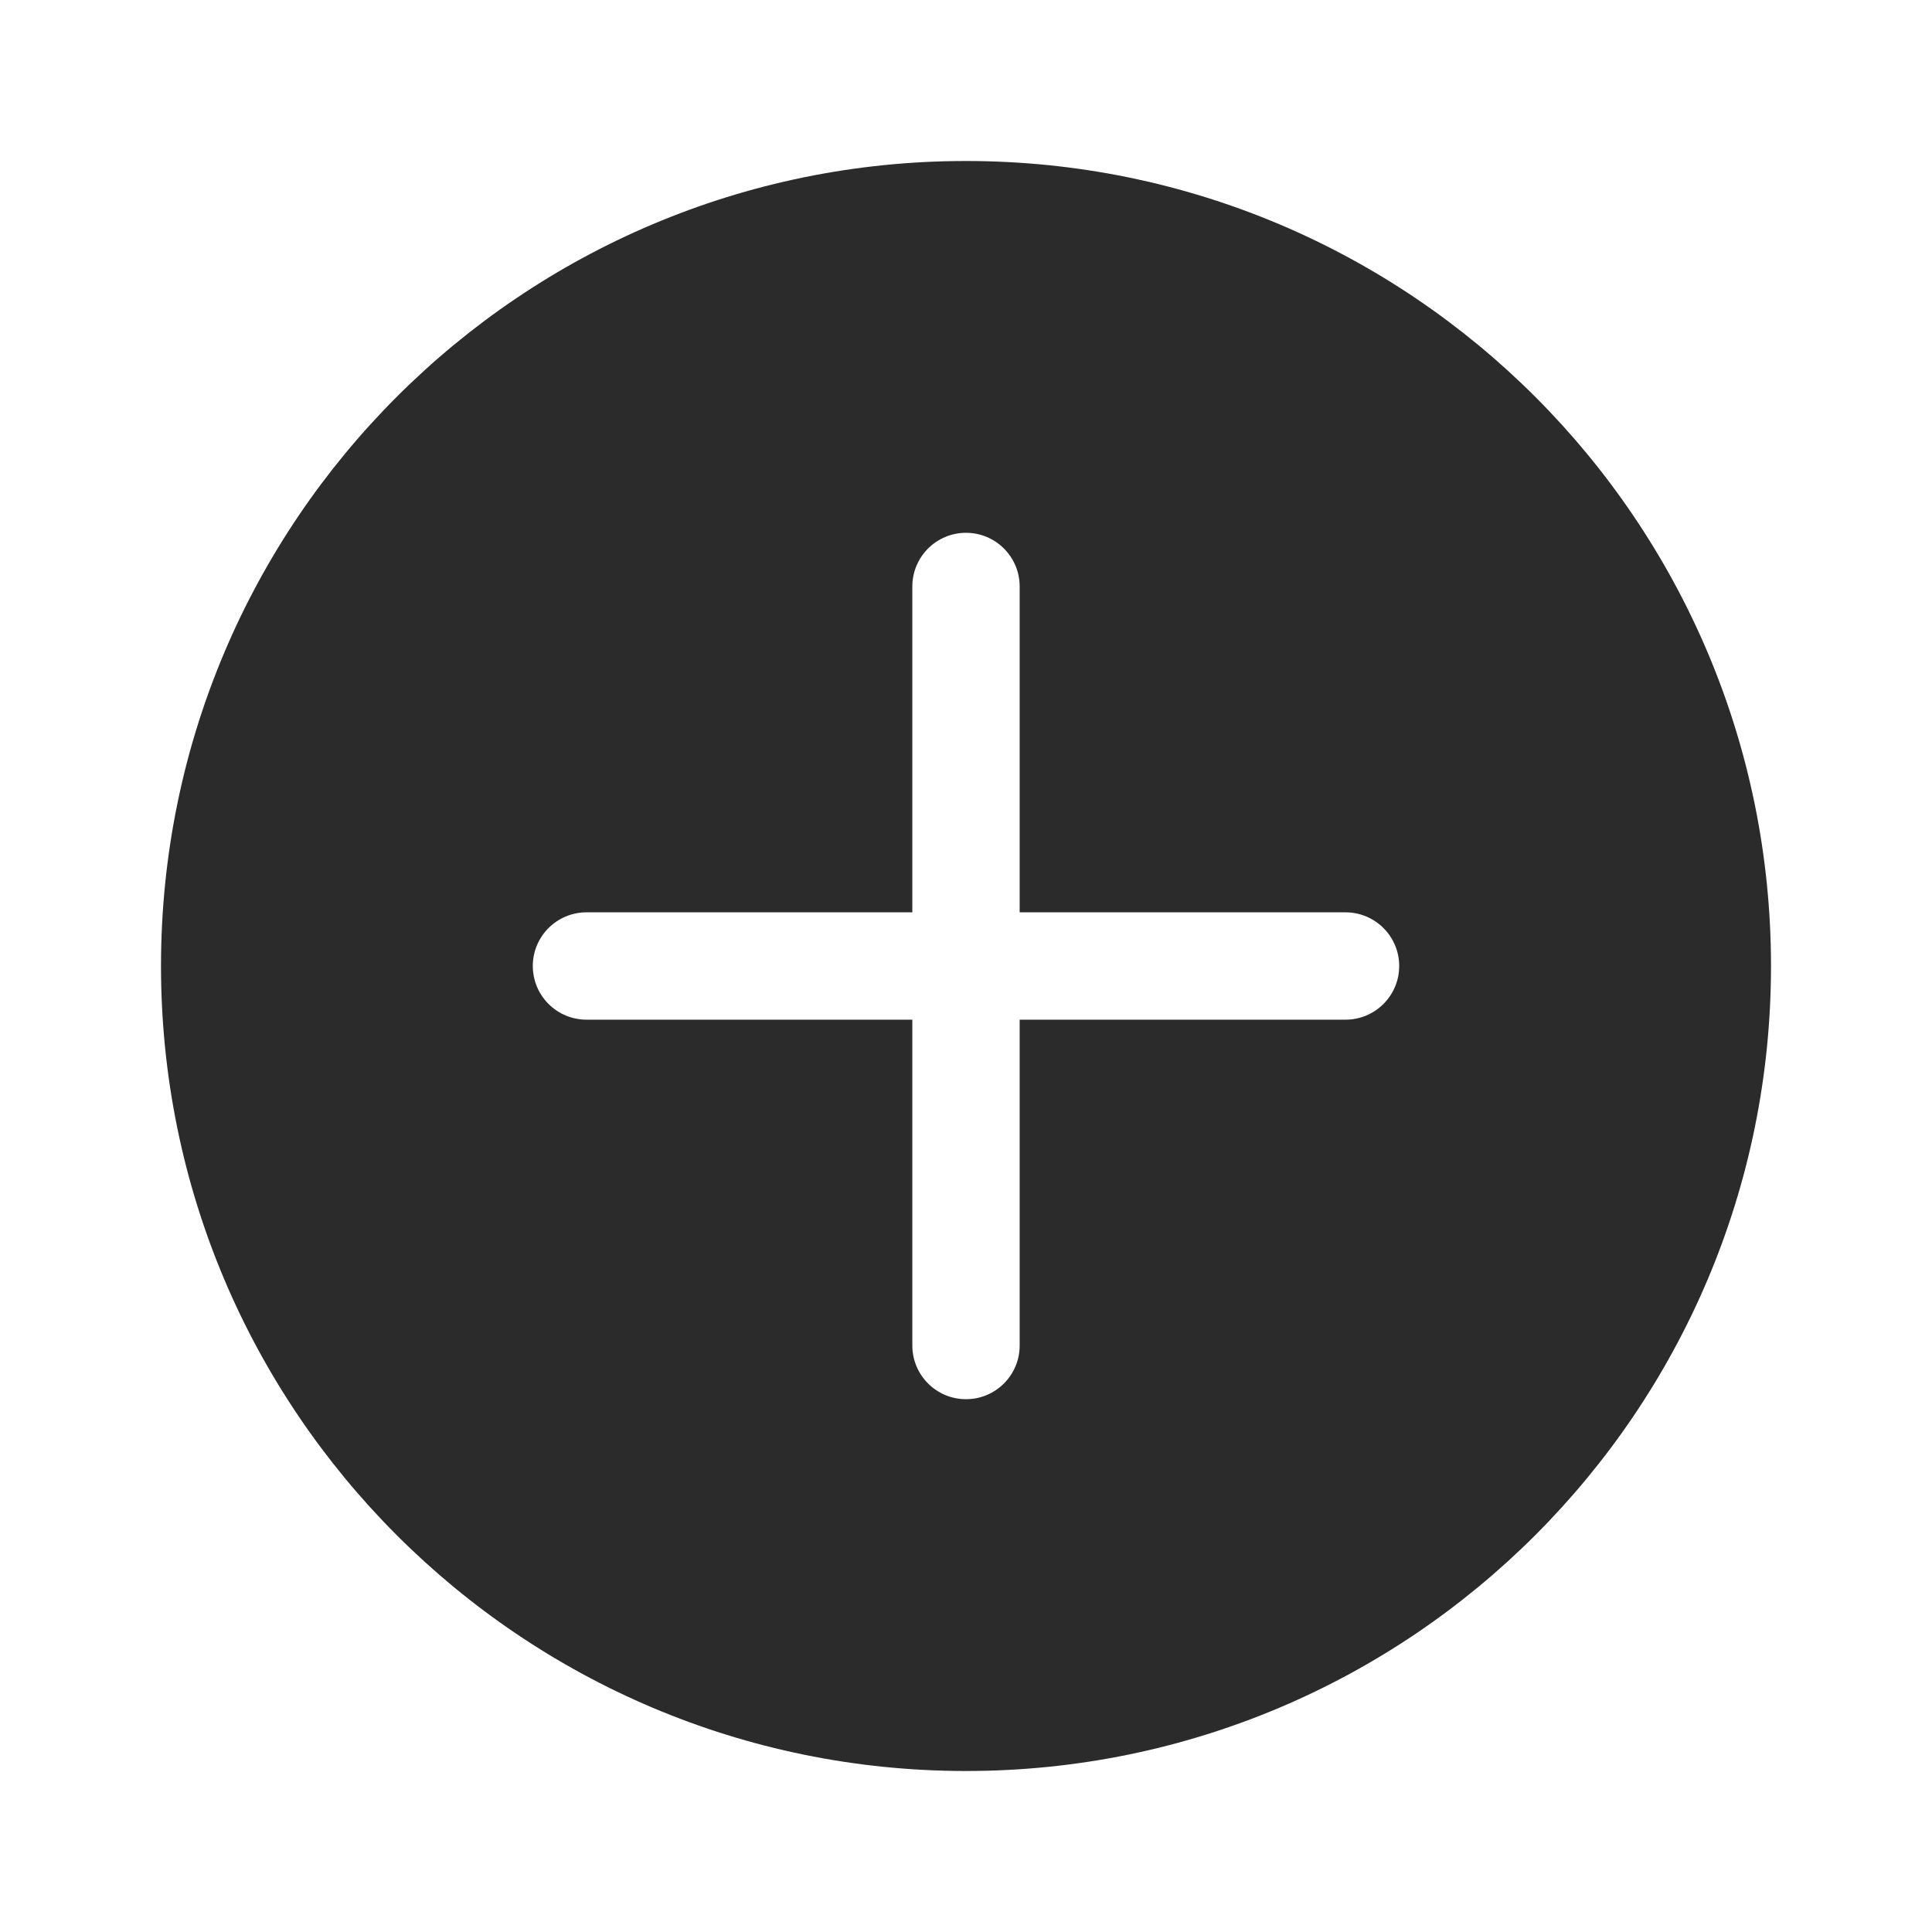
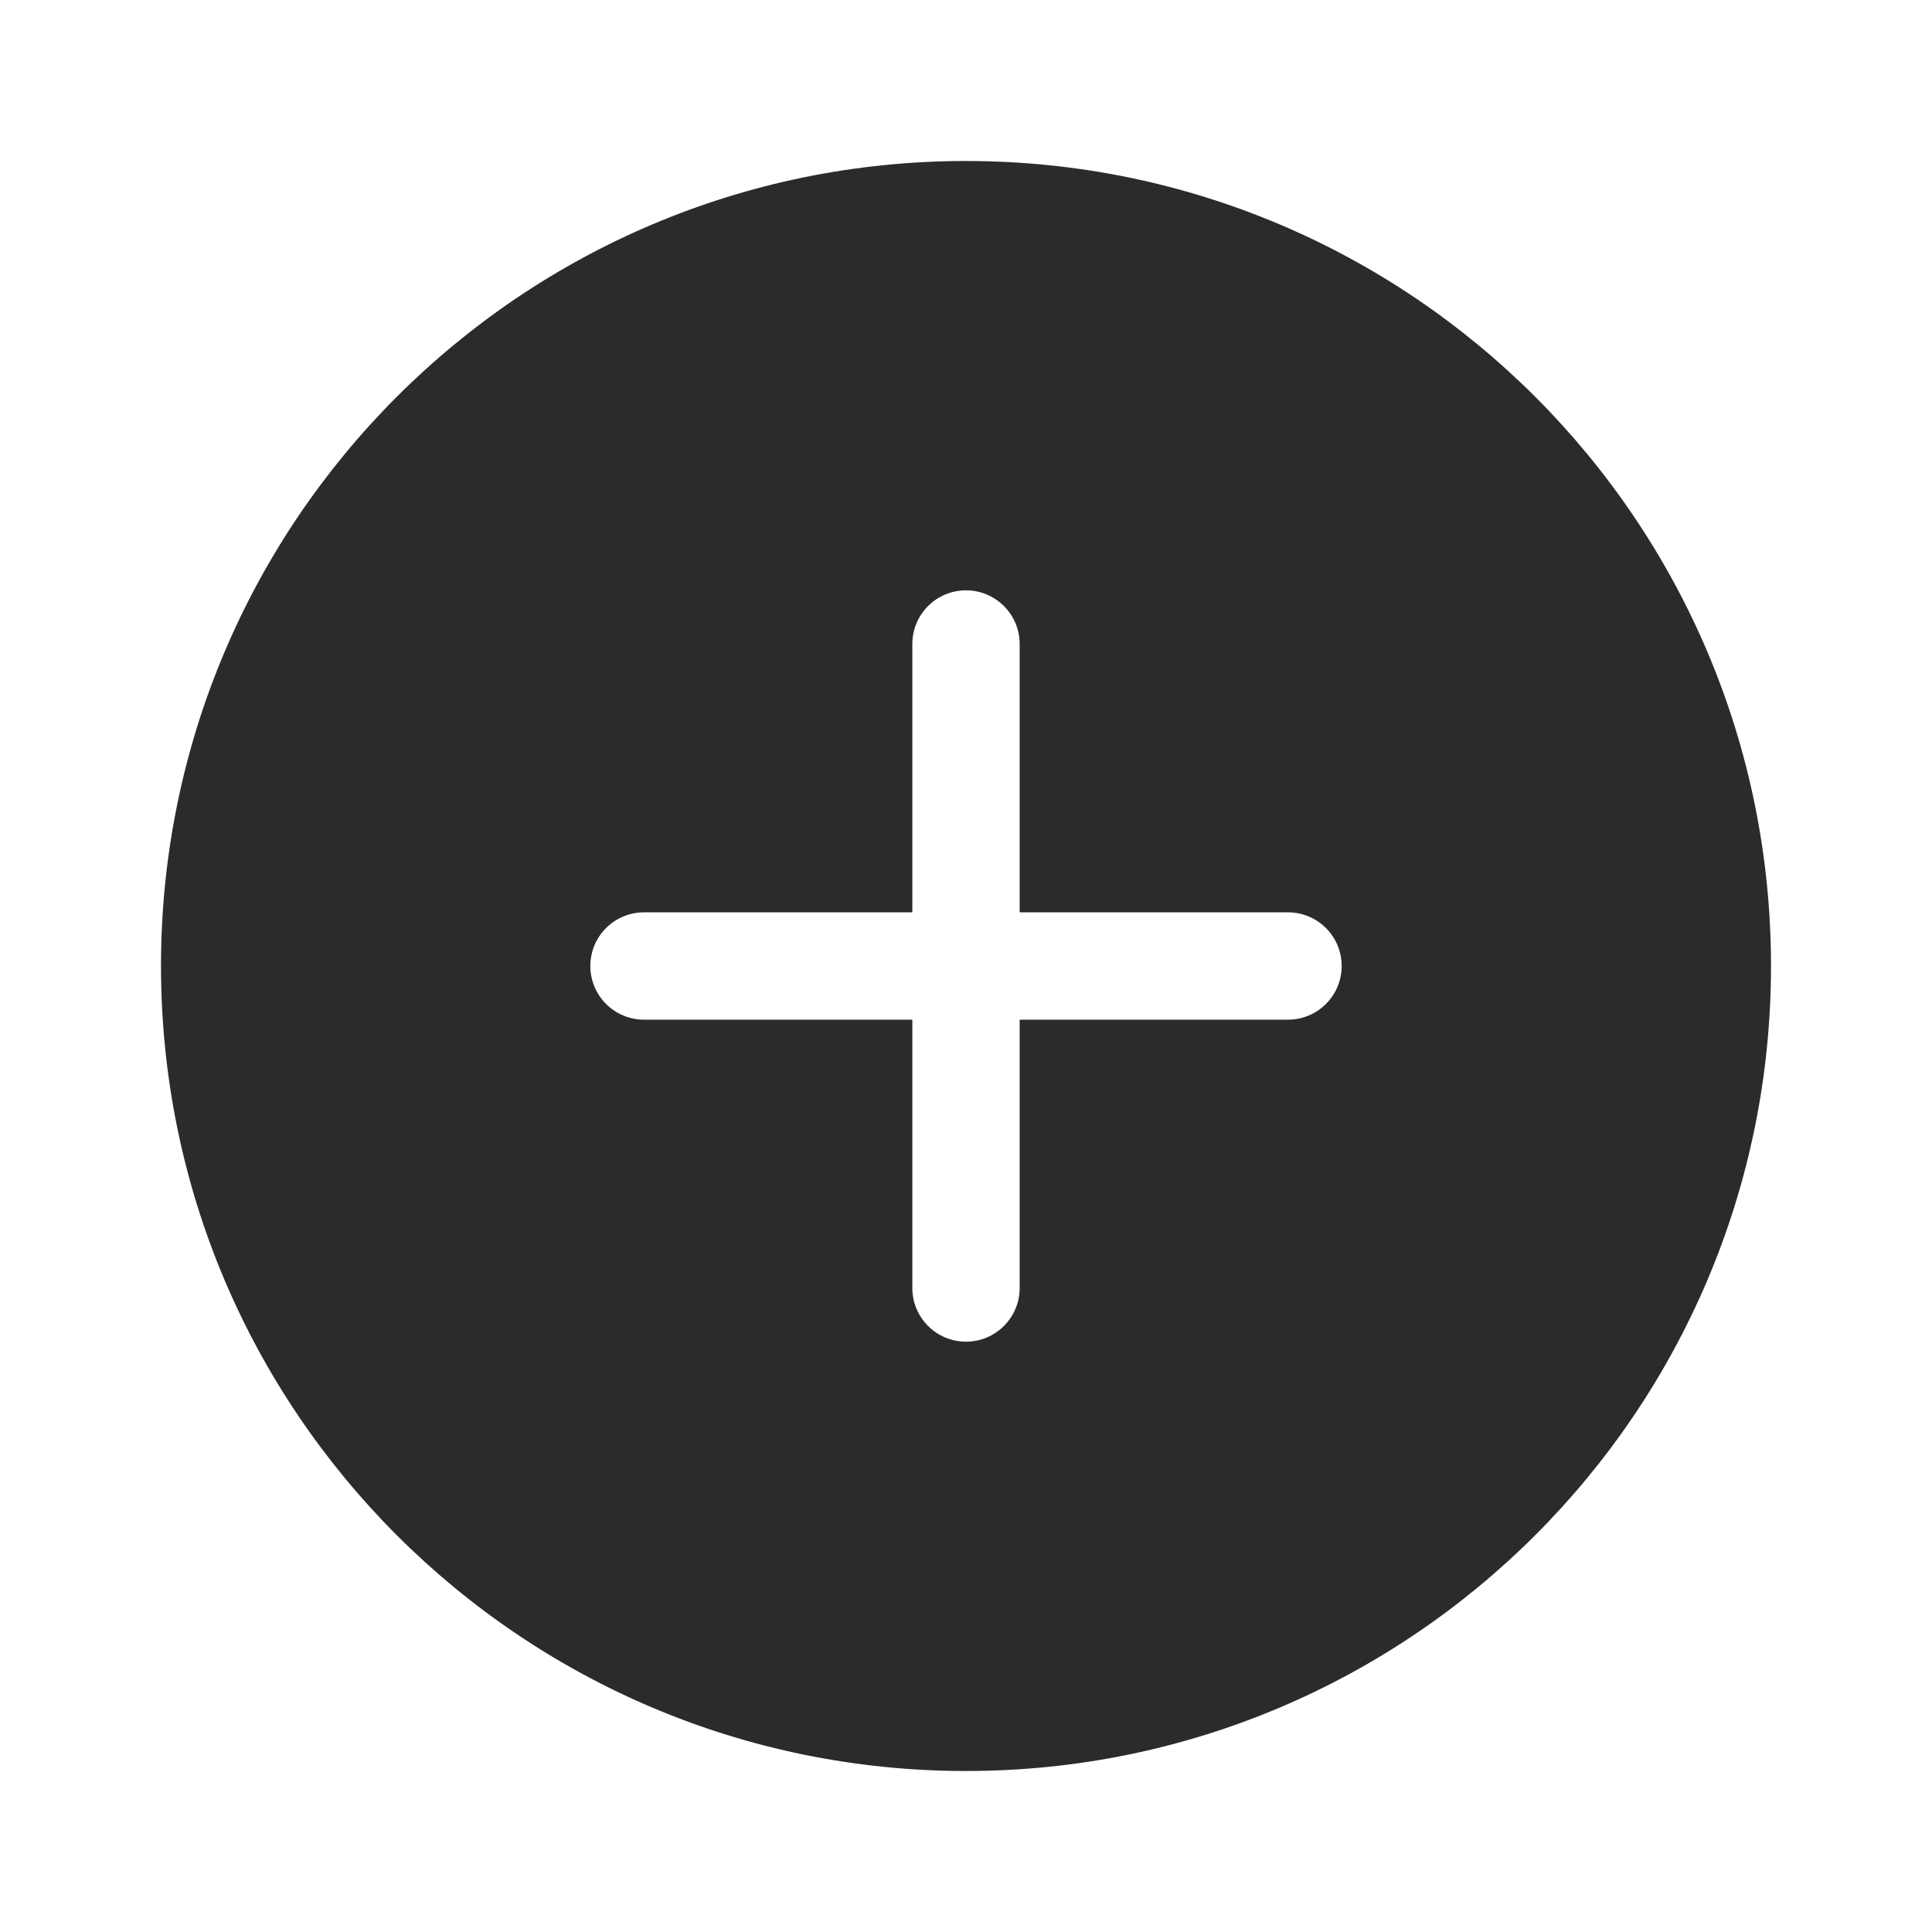
<svg xmlns="http://www.w3.org/2000/svg" width="18" height="18" viewBox="0 0 18 18" fill="none">
-   <path fill-rule="evenodd" clip-rule="evenodd" d="M9 1.5C4.858 1.5 1.5 4.858 1.5 9C1.5 13.142 4.858 16.5 9 16.5C13.142 16.5 16.5 13.142 16.5 9C16.5 4.858 13.142 1.5 9 1.5ZM9 4.964C9.276 4.964 9.5 5.188 9.5 5.464V8.5H12.536C12.812 8.5 13.036 8.724 13.036 9C13.036 9.276 12.812 9.5 12.536 9.5H9.5V12.536C9.5 12.812 9.276 13.036 9 13.036C8.724 13.036 8.5 12.812 8.5 12.536V9.5H5.464C5.188 9.5 4.964 9.276 4.964 9C4.964 8.724 5.188 8.5 5.464 8.5H8.5V5.464C8.5 5.188 8.724 4.964 9 4.964Z" fill="#2B2B2C" />
+   <path fill-rule="evenodd" clip-rule="evenodd" d="M9 1.5C4.858 1.5 1.5 4.858 1.5 9C1.5 13.142 4.858 16.5 9 16.5C13.142 16.5 16.5 13.142 16.5 9C16.5 4.858 13.142 1.5 9 1.5ZM9 5.5C9.276 5.5 9.5 5.724 9.5 6V8.5H12C12.276 8.5 12.5 8.724 12.5 9C12.5 9.276 12.276 9.5 12 9.5H9.5V12C9.5 12.276 9.276 12.5 9 12.5C8.724 12.5 8.5 12.276 8.5 12V9.5H6C5.724 9.5 5.5 9.276 5.5 9C5.5 8.724 5.724 8.5 6 8.5H8.5V6C8.5 5.724 8.724 5.5 9 5.5Z" fill="#2B2B2C" />
</svg>
